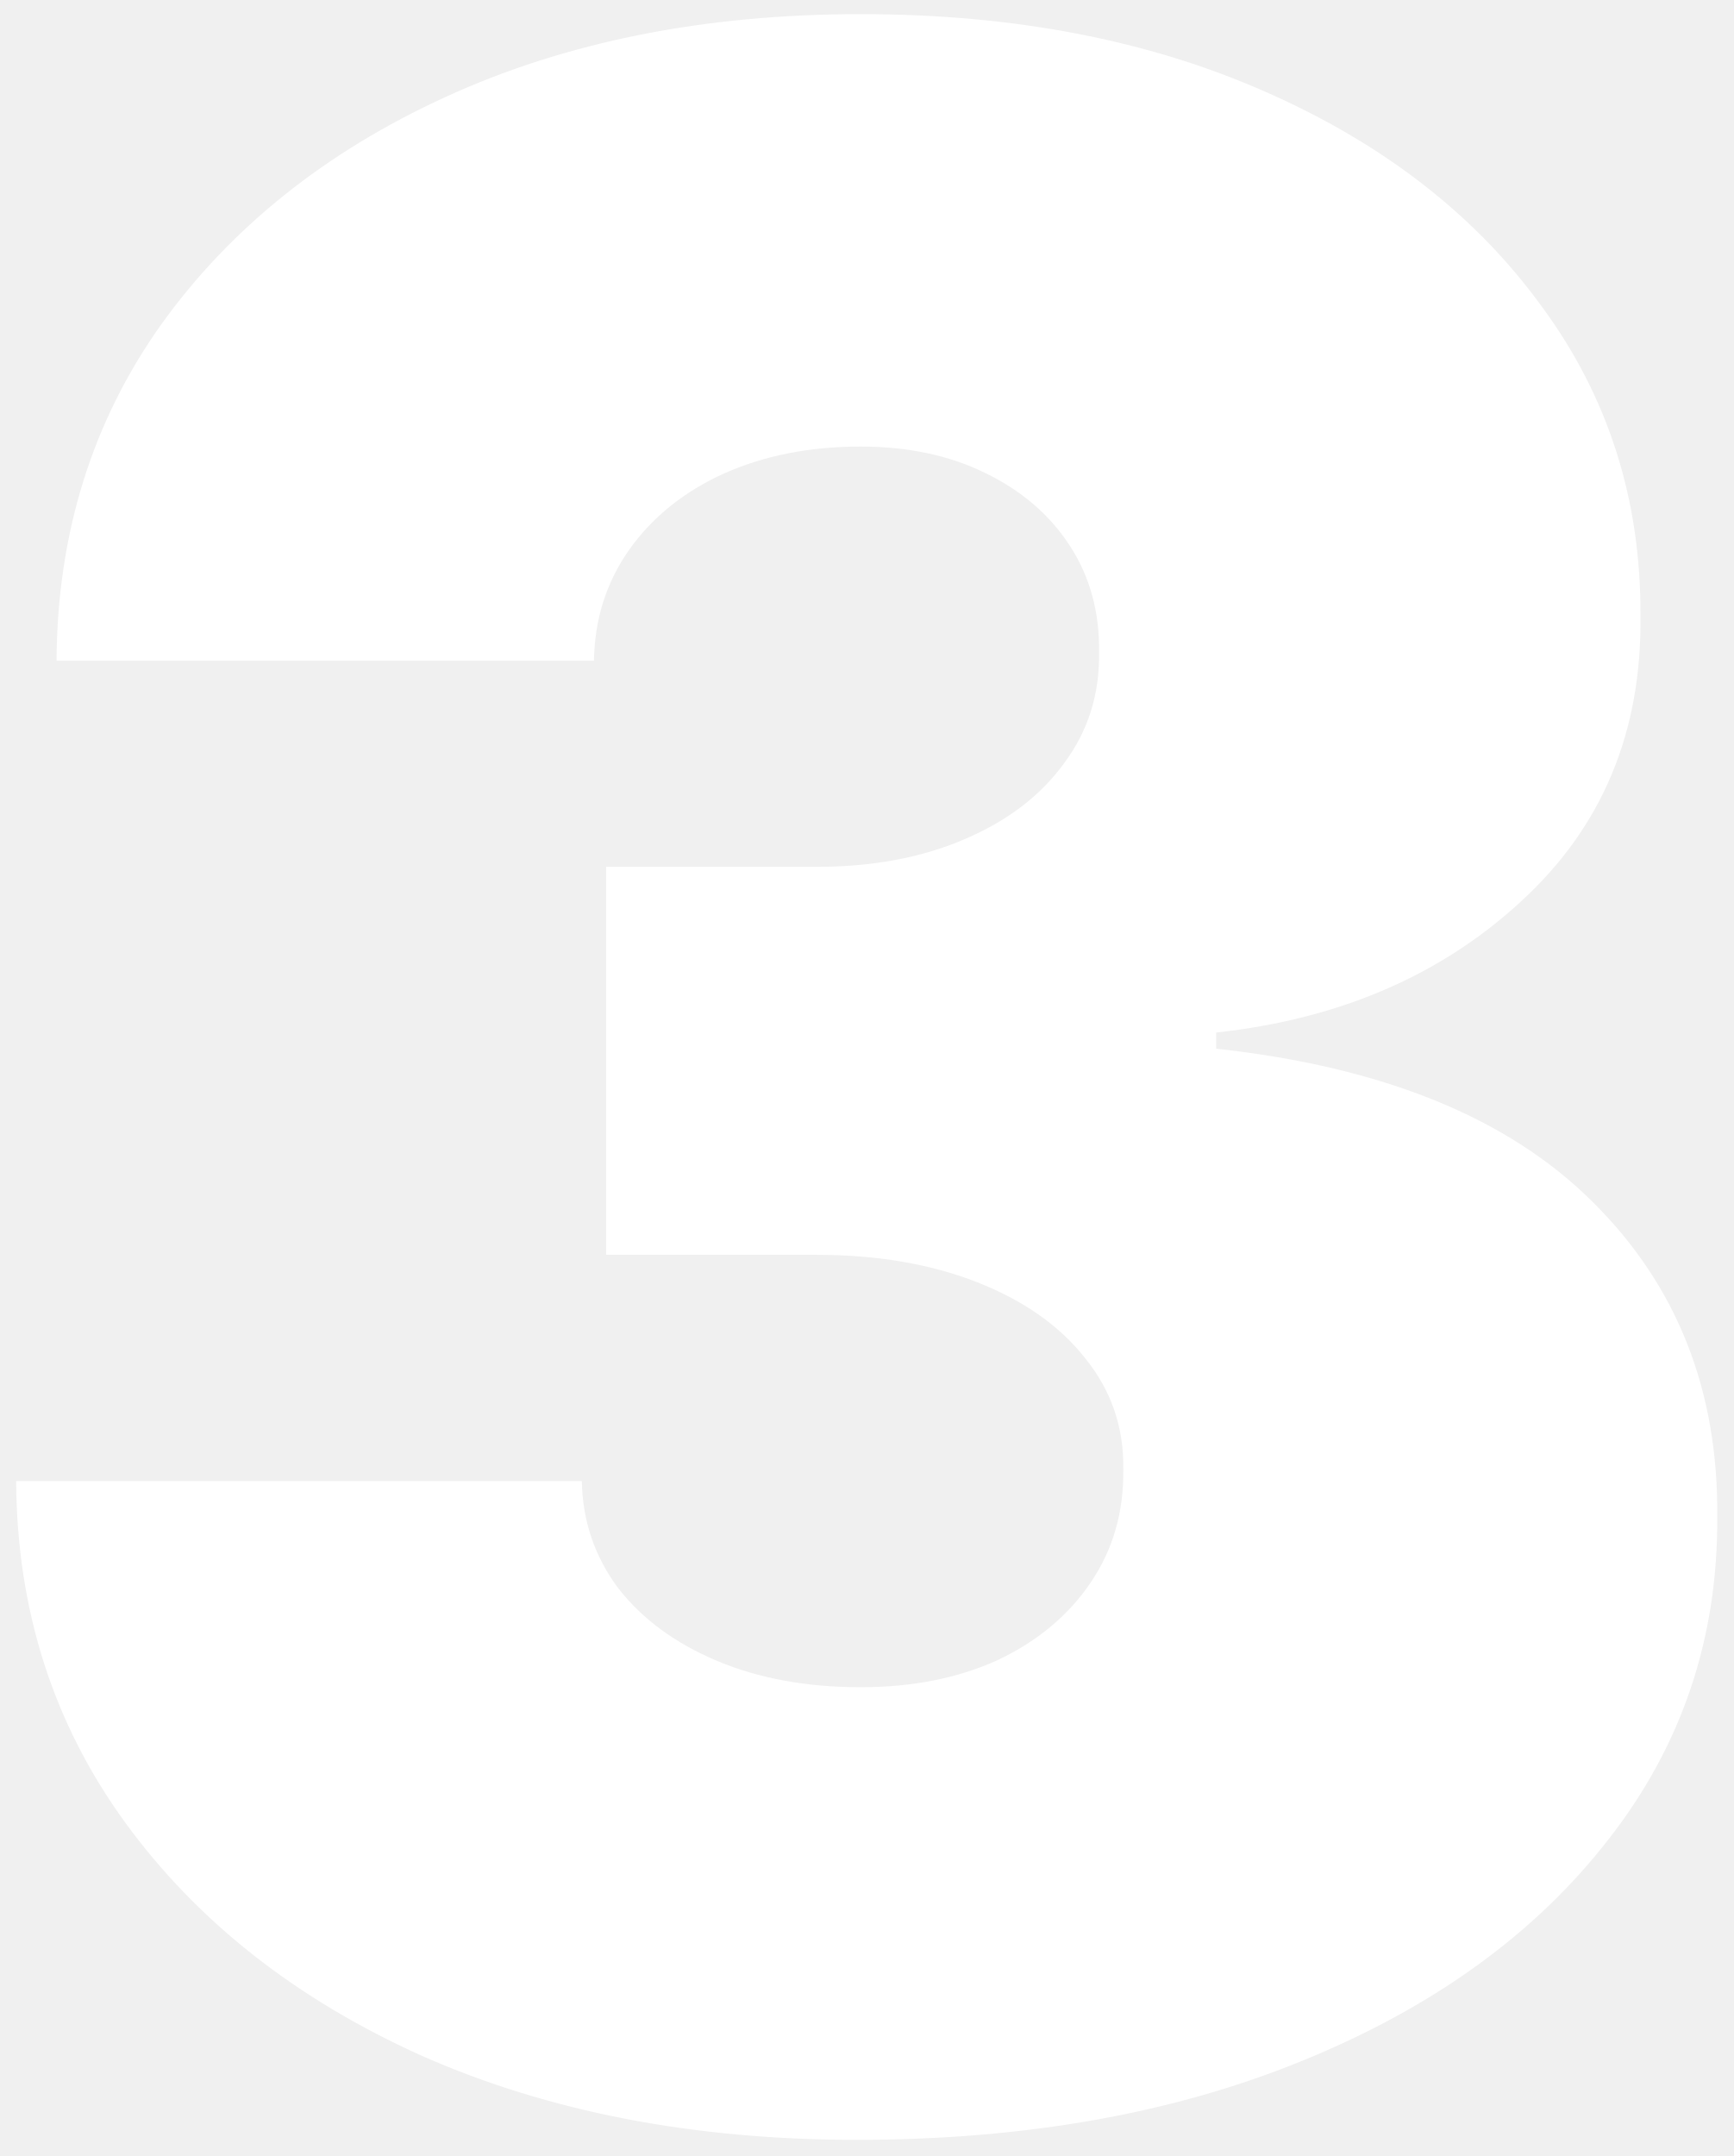
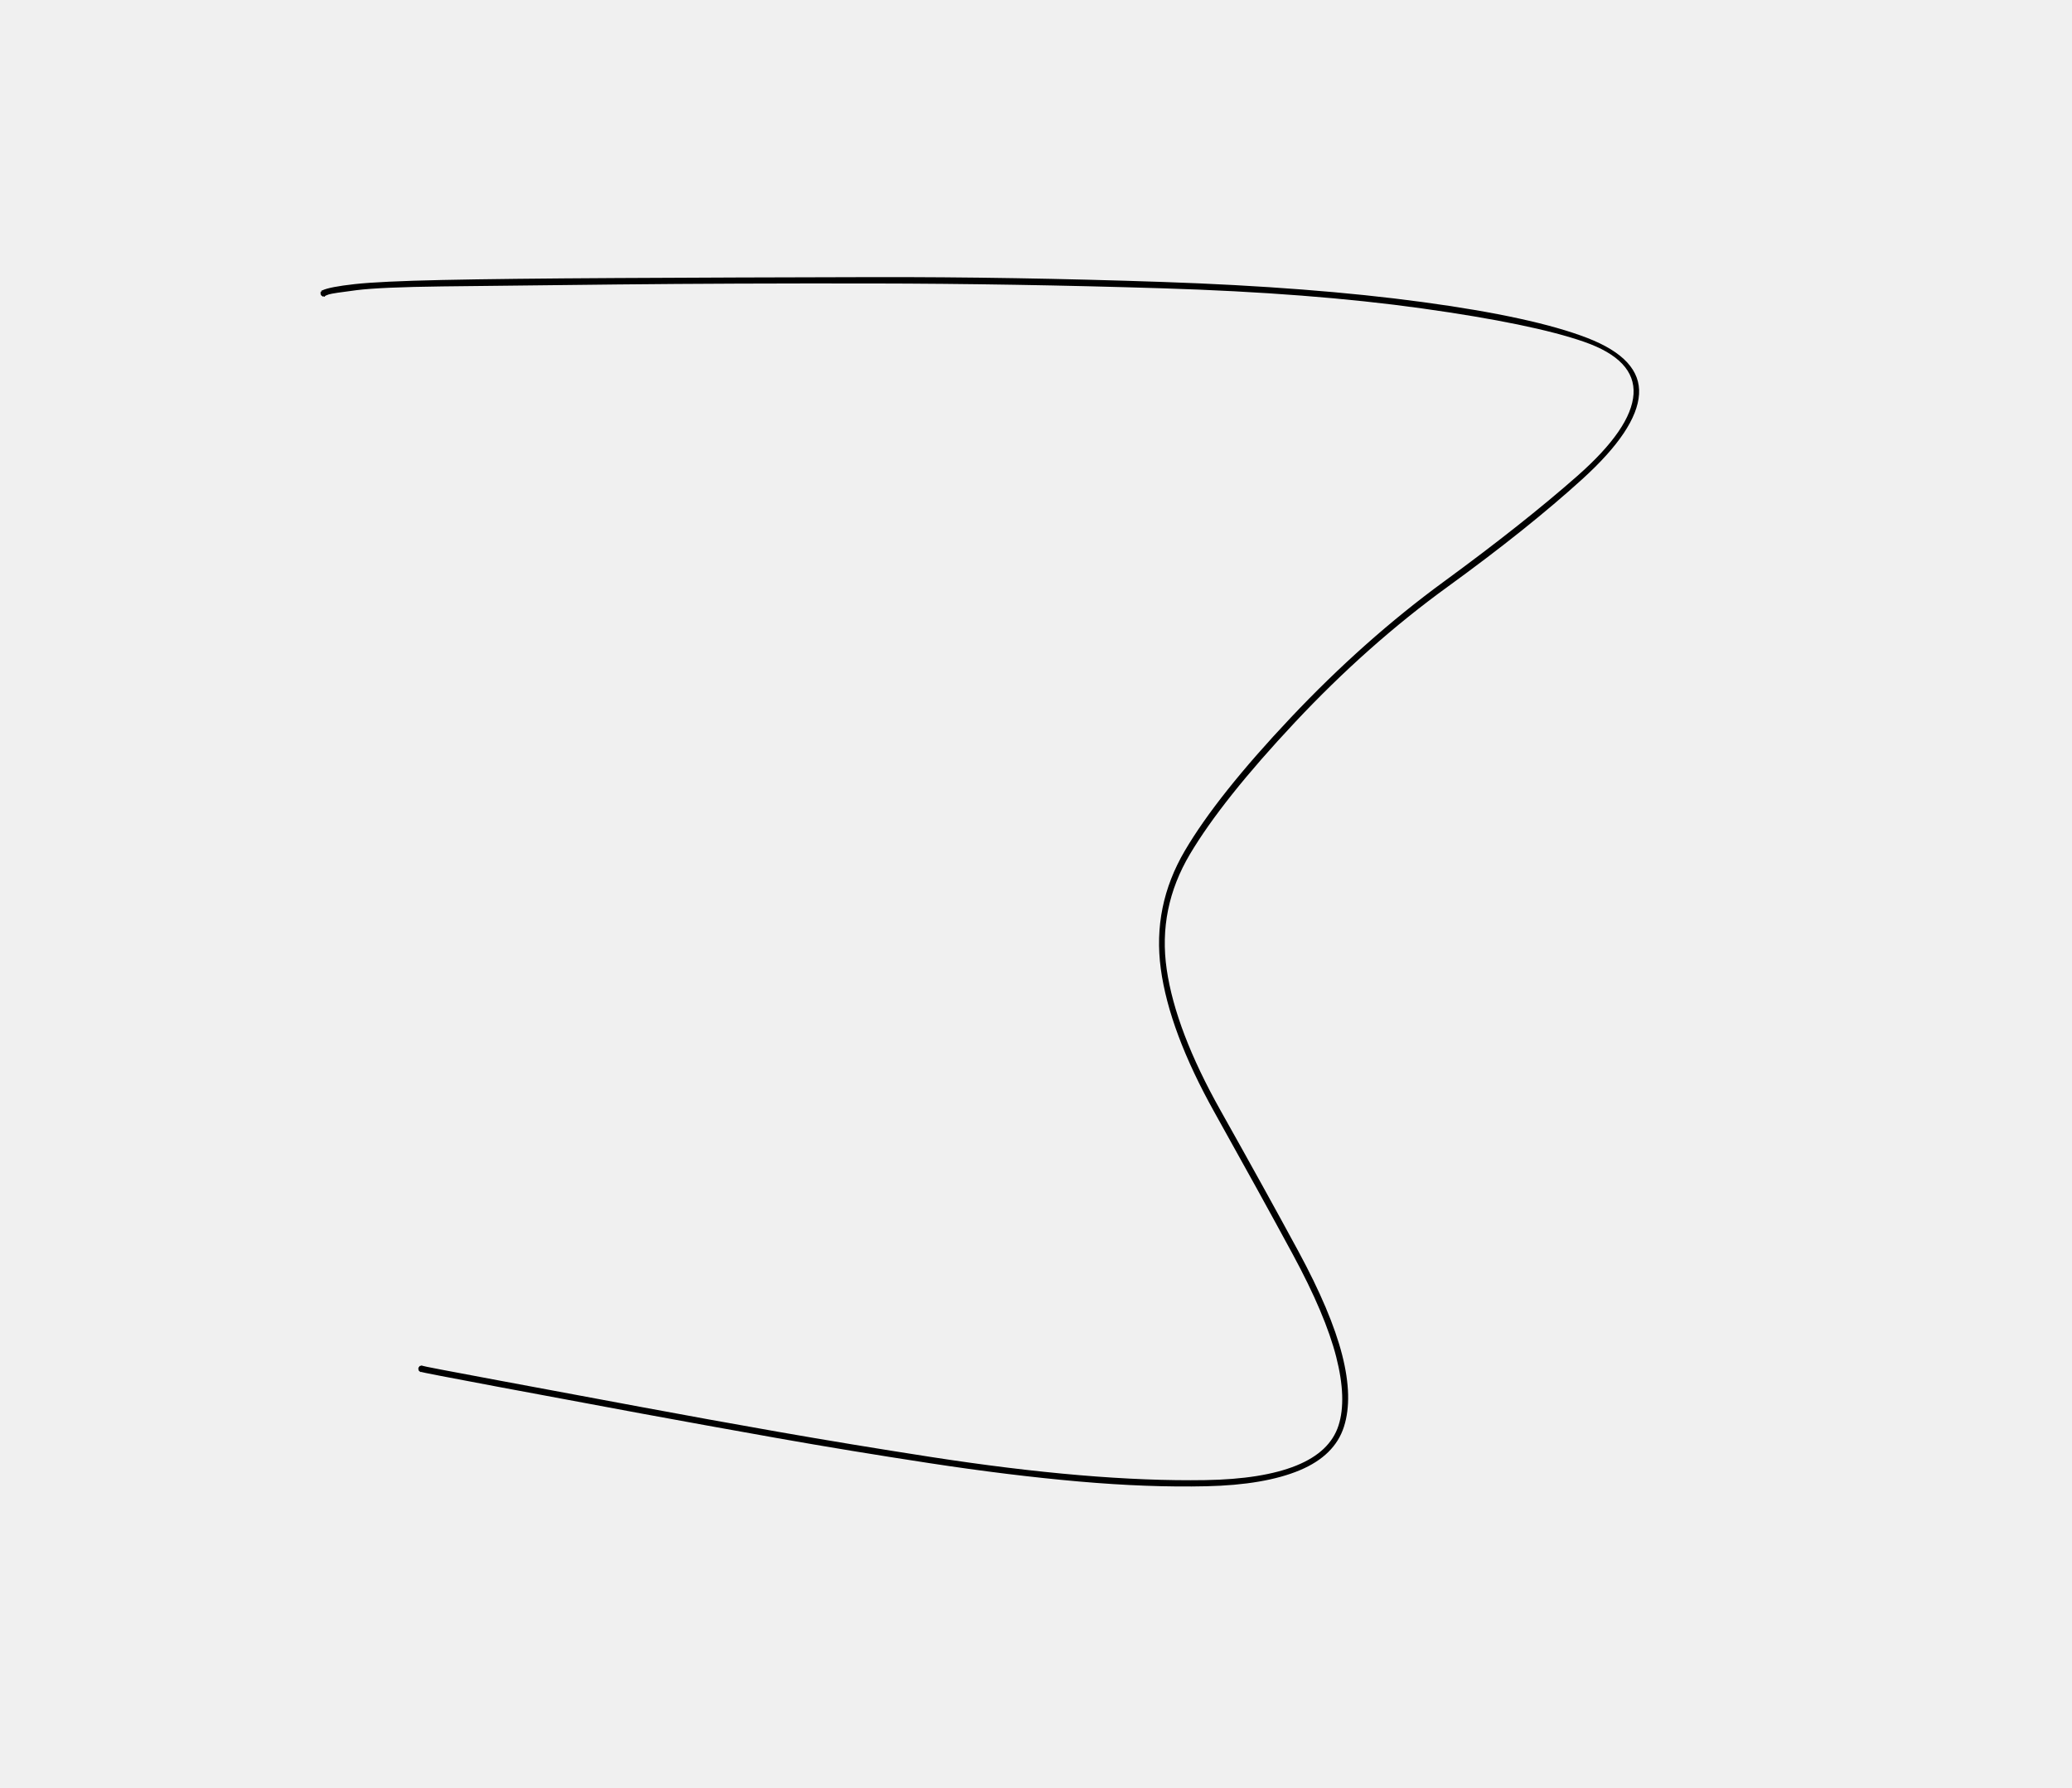
- <svg xmlns="http://www.w3.org/2000/svg" width="100%" height="100%" viewBox="0 0 78 97" fill="none">
-   <path d="M38.545 96.273C31.212 96.273 24.697 95.015 19 92.5C13.333 89.954 8.879 86.454 5.636 82C2.394 77.546 0.758 72.424 0.727 66.636H26.182C26.212 68.424 26.758 70.03 27.818 71.454C28.909 72.849 30.394 73.939 32.273 74.727C34.151 75.515 36.303 75.909 38.727 75.909C41.061 75.909 43.121 75.5 44.909 74.682C46.697 73.833 48.091 72.667 49.091 71.182C50.091 69.697 50.576 68 50.545 66.091C50.576 64.212 50 62.545 48.818 61.091C47.667 59.636 46.045 58.5 43.955 57.682C41.864 56.864 39.455 56.455 36.727 56.455H27.273V39H36.727C39.242 39 41.455 38.591 43.364 37.773C45.303 36.955 46.803 35.818 47.864 34.364C48.955 32.909 49.485 31.242 49.455 29.364C49.485 27.546 49.045 25.939 48.136 24.546C47.227 23.151 45.955 22.061 44.318 21.273C42.712 20.485 40.849 20.091 38.727 20.091C36.424 20.091 34.364 20.5 32.545 21.318C30.758 22.136 29.349 23.273 28.318 24.727C27.288 26.182 26.758 27.849 26.727 29.727H2.545C2.576 24.03 4.136 19 7.227 14.636C10.348 10.273 14.621 6.848 20.046 4.364C25.47 1.879 31.697 0.636 38.727 0.636C45.606 0.636 51.682 1.803 56.955 4.136C62.258 6.47 66.394 9.682 69.364 13.773C72.364 17.833 73.849 22.485 73.818 27.727C73.879 32.939 72.091 37.212 68.454 40.545C64.849 43.879 60.273 45.849 54.727 46.455V47.182C62.242 48 67.894 50.303 71.682 54.091C75.47 57.849 77.333 62.576 77.273 68.273C77.303 73.727 75.667 78.561 72.364 82.773C69.091 86.985 64.53 90.288 58.682 92.682C52.864 95.076 46.151 96.273 38.545 96.273Z" fill="white" />
+ <svg xmlns="http://www.w3.org/2000/svg" viewBox="699 458 284 256" width="204" height="176">
+   <path id="path_c1495035-a45c-4c9c-1029-1d1d28355748" d="M-0.21,1.58 Q0.82,1.08 4.44,0.68 T16.92,0.09 42.07,-0.19 78.54,-0.32 120.10,0.37 157.35,3.25 180.95,8.39 188.36,16.45 180.23,28.61 160.96,44.01 139.08,63.43 124.05,82.30 120.72,98.81 128.43,119.01 139.56,139.14 145.84,153.99 146.10,164.29 139.77,170.52 126.41,172.81 108.15,172.13 86.73,169.50 65.02,165.93 45.45,162.39 25.01,158.58 13.85,156.42 13.72,156.35 13.62,156.24 13.56,156.11 13.55,155.96 13.59,155.82 13.67,155.70 13.78,155.61 13.92,155.56 14.06,155.56 14.20,155.60 14.32,155.68 14.40,155.80 14.44,155.94 14.44,156.08 14.39,156.22 14.30,156.33 14.18,156.41 14.04,156.45 13.89,156.44 13.76,156.38 13.65,156.28 13.58,156.15 13.55,156.01 13.57,155.87 13.64,155.74 13.74,155.64 13.87,155.57 14.01,155.55 14.09,155.55 25.17,157.68 45.61,161.49 65.17,165.03 86.84,168.60 108.18,171.22 126.24,171.93 139.27,169.85 145.32,164.12 144.99,154.28 138.76,139.58 127.58,119.31 119.87,98.71 123.31,81.82 138.48,62.76 160.38,43.30 179.51,28.16 187.57,16.43 180.51,8.95 157.27,4.16 120.09,1.28 78.54,0.59 42.08,0.73 16.98,1.01 4.68,1.55 0.71,2.16 0.16,2.44 0.05,2.46 -0.06,2.46 -0.17,2.43 -0.27,2.38 -0.35,2.30 -0.41,2.21 -0.45,2.10 -0.46,1.99 -0.45,1.88 -0.41,1.78 -0.34,1.69 -0.26,1.61 Z" fill="#000000" stroke="transparent" stroke-width="0" stroke-linejoin="round" stroke-linecap="round" pointer-events="all" transform="translate(739, 498)" />
</svg>
